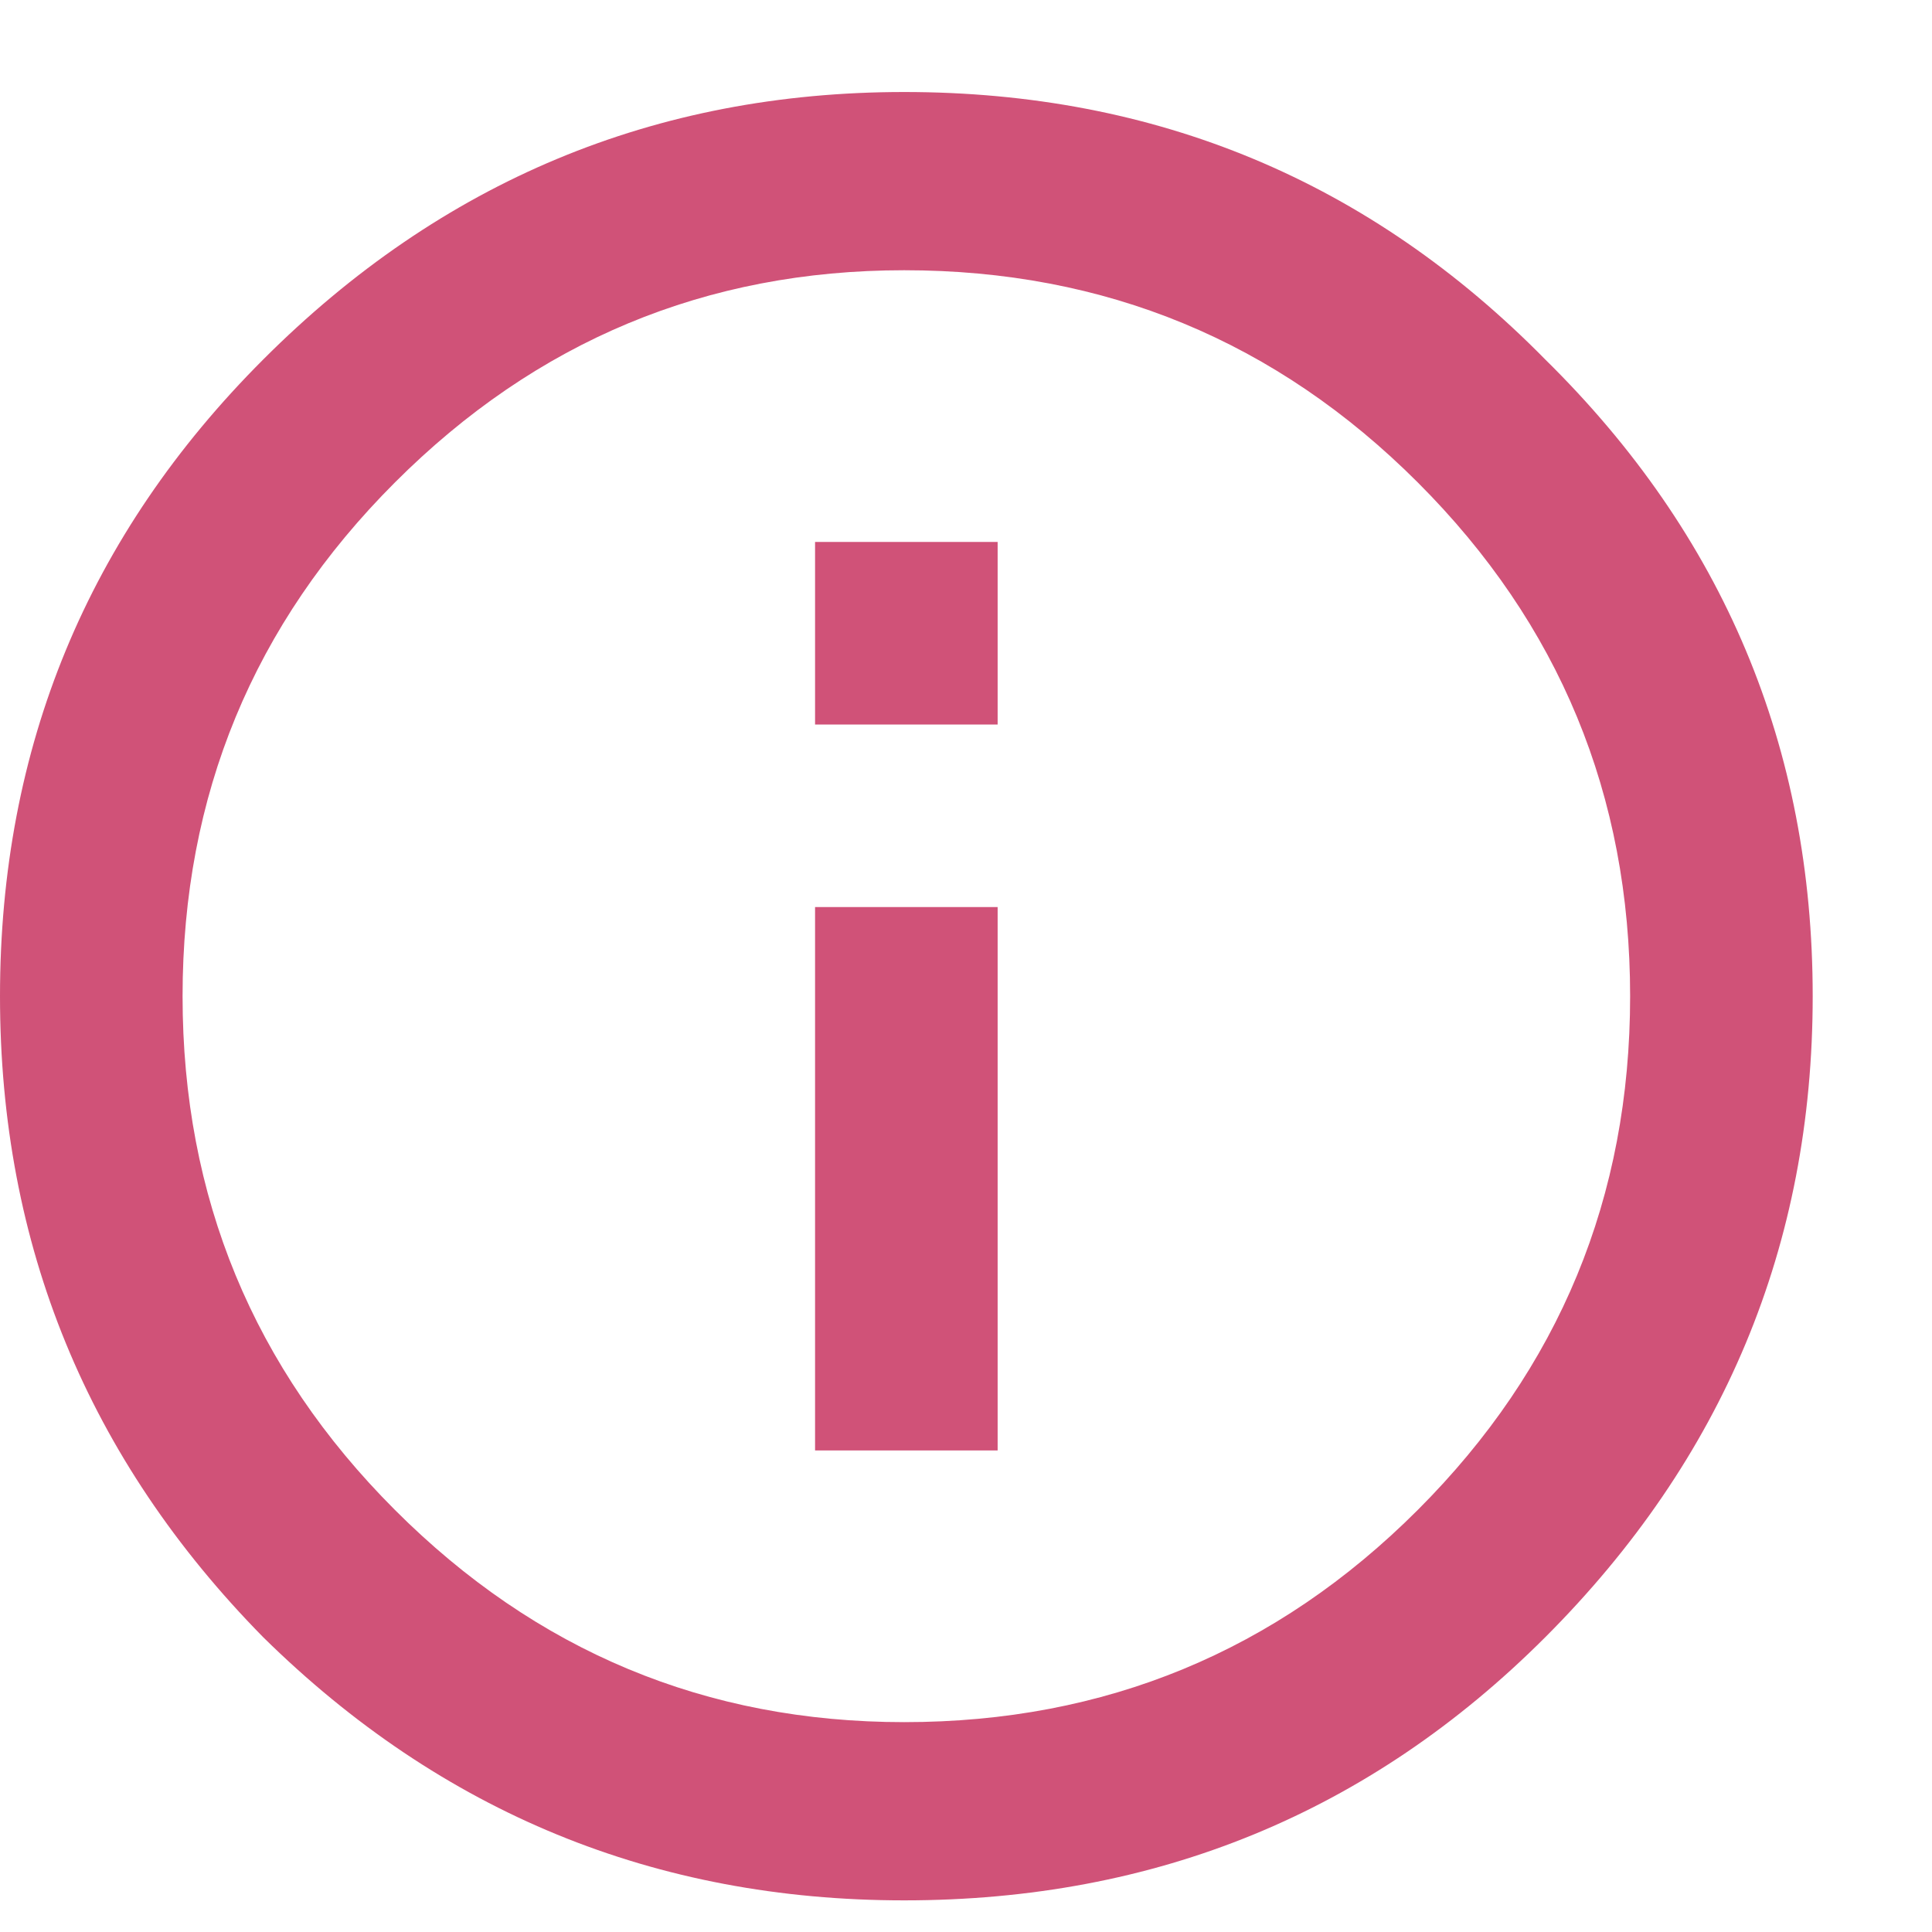
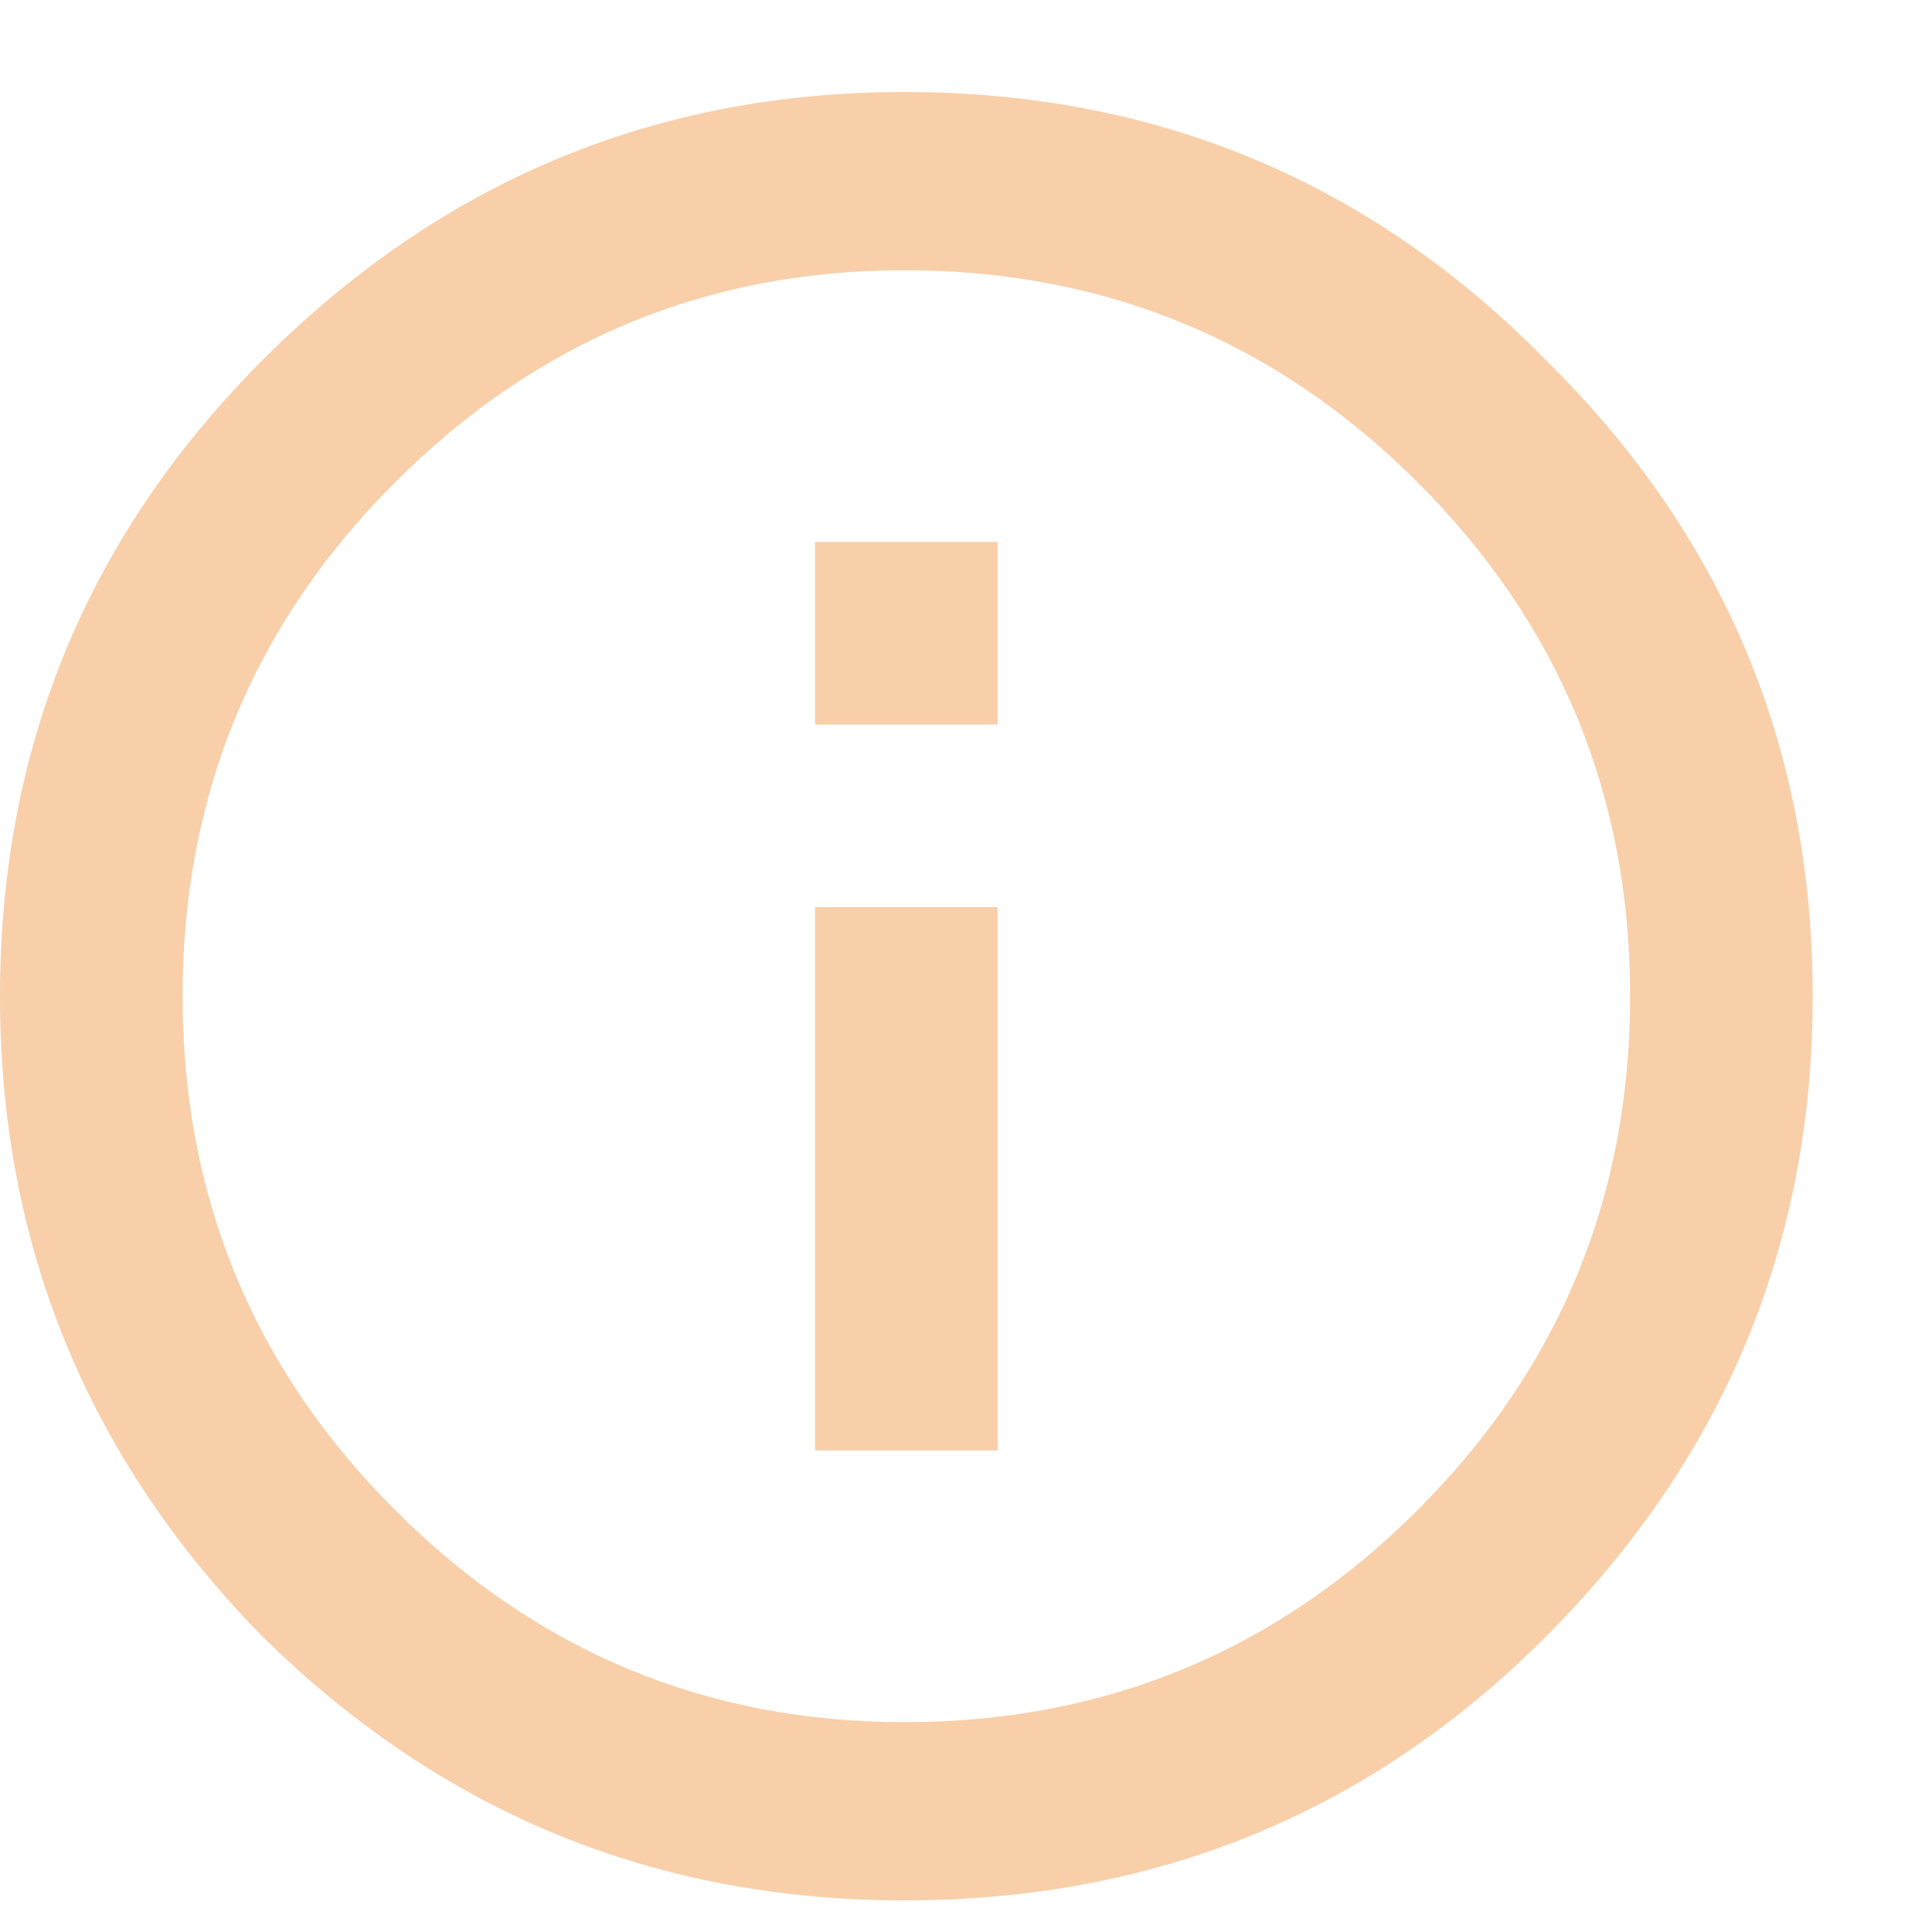
<svg xmlns="http://www.w3.org/2000/svg" width="16" height="16" viewBox="0 0 16 16" fill="none">
-   <path d="M6.75 12.012V7.512H8.262V12.012H6.75ZM2.18 2.977C3.656 1.5 5.426 0.762 7.488 0.762C9.574 0.762 11.344 1.5 12.797 2.977C14.273 4.43 15.012 6.188 15.012 8.25C15.012 10.312 14.273 12.082 12.797 13.559C11.344 15.012 9.574 15.738 7.488 15.738C5.426 15.738 3.656 15.012 2.18 13.559C0.727 12.082 0 10.312 0 8.25C0 6.188 0.727 4.43 2.18 2.977ZM3.27 12.504C4.441 13.676 5.848 14.262 7.488 14.262C9.152 14.262 10.57 13.676 11.742 12.504C12.914 11.332 13.5 9.914 13.5 8.25C13.5 6.586 12.914 5.168 11.742 3.996C10.57 2.824 9.152 2.238 7.488 2.238C5.848 2.238 4.441 2.824 3.27 3.996C2.098 5.168 1.512 6.586 1.512 8.25C1.512 9.914 2.098 11.332 3.27 12.504ZM6.75 6V4.488H8.262V6H6.75Z" fill="#D05278" />
+   <path d="M6.75 12.012V7.512H8.262V12.012H6.75ZM2.18 2.977C3.656 1.5 5.426 0.762 7.488 0.762C9.574 0.762 11.344 1.5 12.797 2.977C14.273 4.43 15.012 6.188 15.012 8.25C15.012 10.312 14.273 12.082 12.797 13.559C11.344 15.012 9.574 15.738 7.488 15.738C5.426 15.738 3.656 15.012 2.18 13.559C0.727 12.082 0 10.312 0 8.25C0 6.188 0.727 4.43 2.18 2.977ZM3.27 12.504C4.441 13.676 5.848 14.262 7.488 14.262C9.152 14.262 10.57 13.676 11.742 12.504C12.914 11.332 13.5 9.914 13.5 8.25C13.5 6.586 12.914 5.168 11.742 3.996C10.57 2.824 9.152 2.238 7.488 2.238C5.848 2.238 4.441 2.824 3.27 3.996C2.098 5.168 1.512 6.586 1.512 8.25C1.512 9.914 2.098 11.332 3.27 12.504ZM6.75 6V4.488H8.262V6H6.75Z" fill="#F8CFA9" />
</svg>
